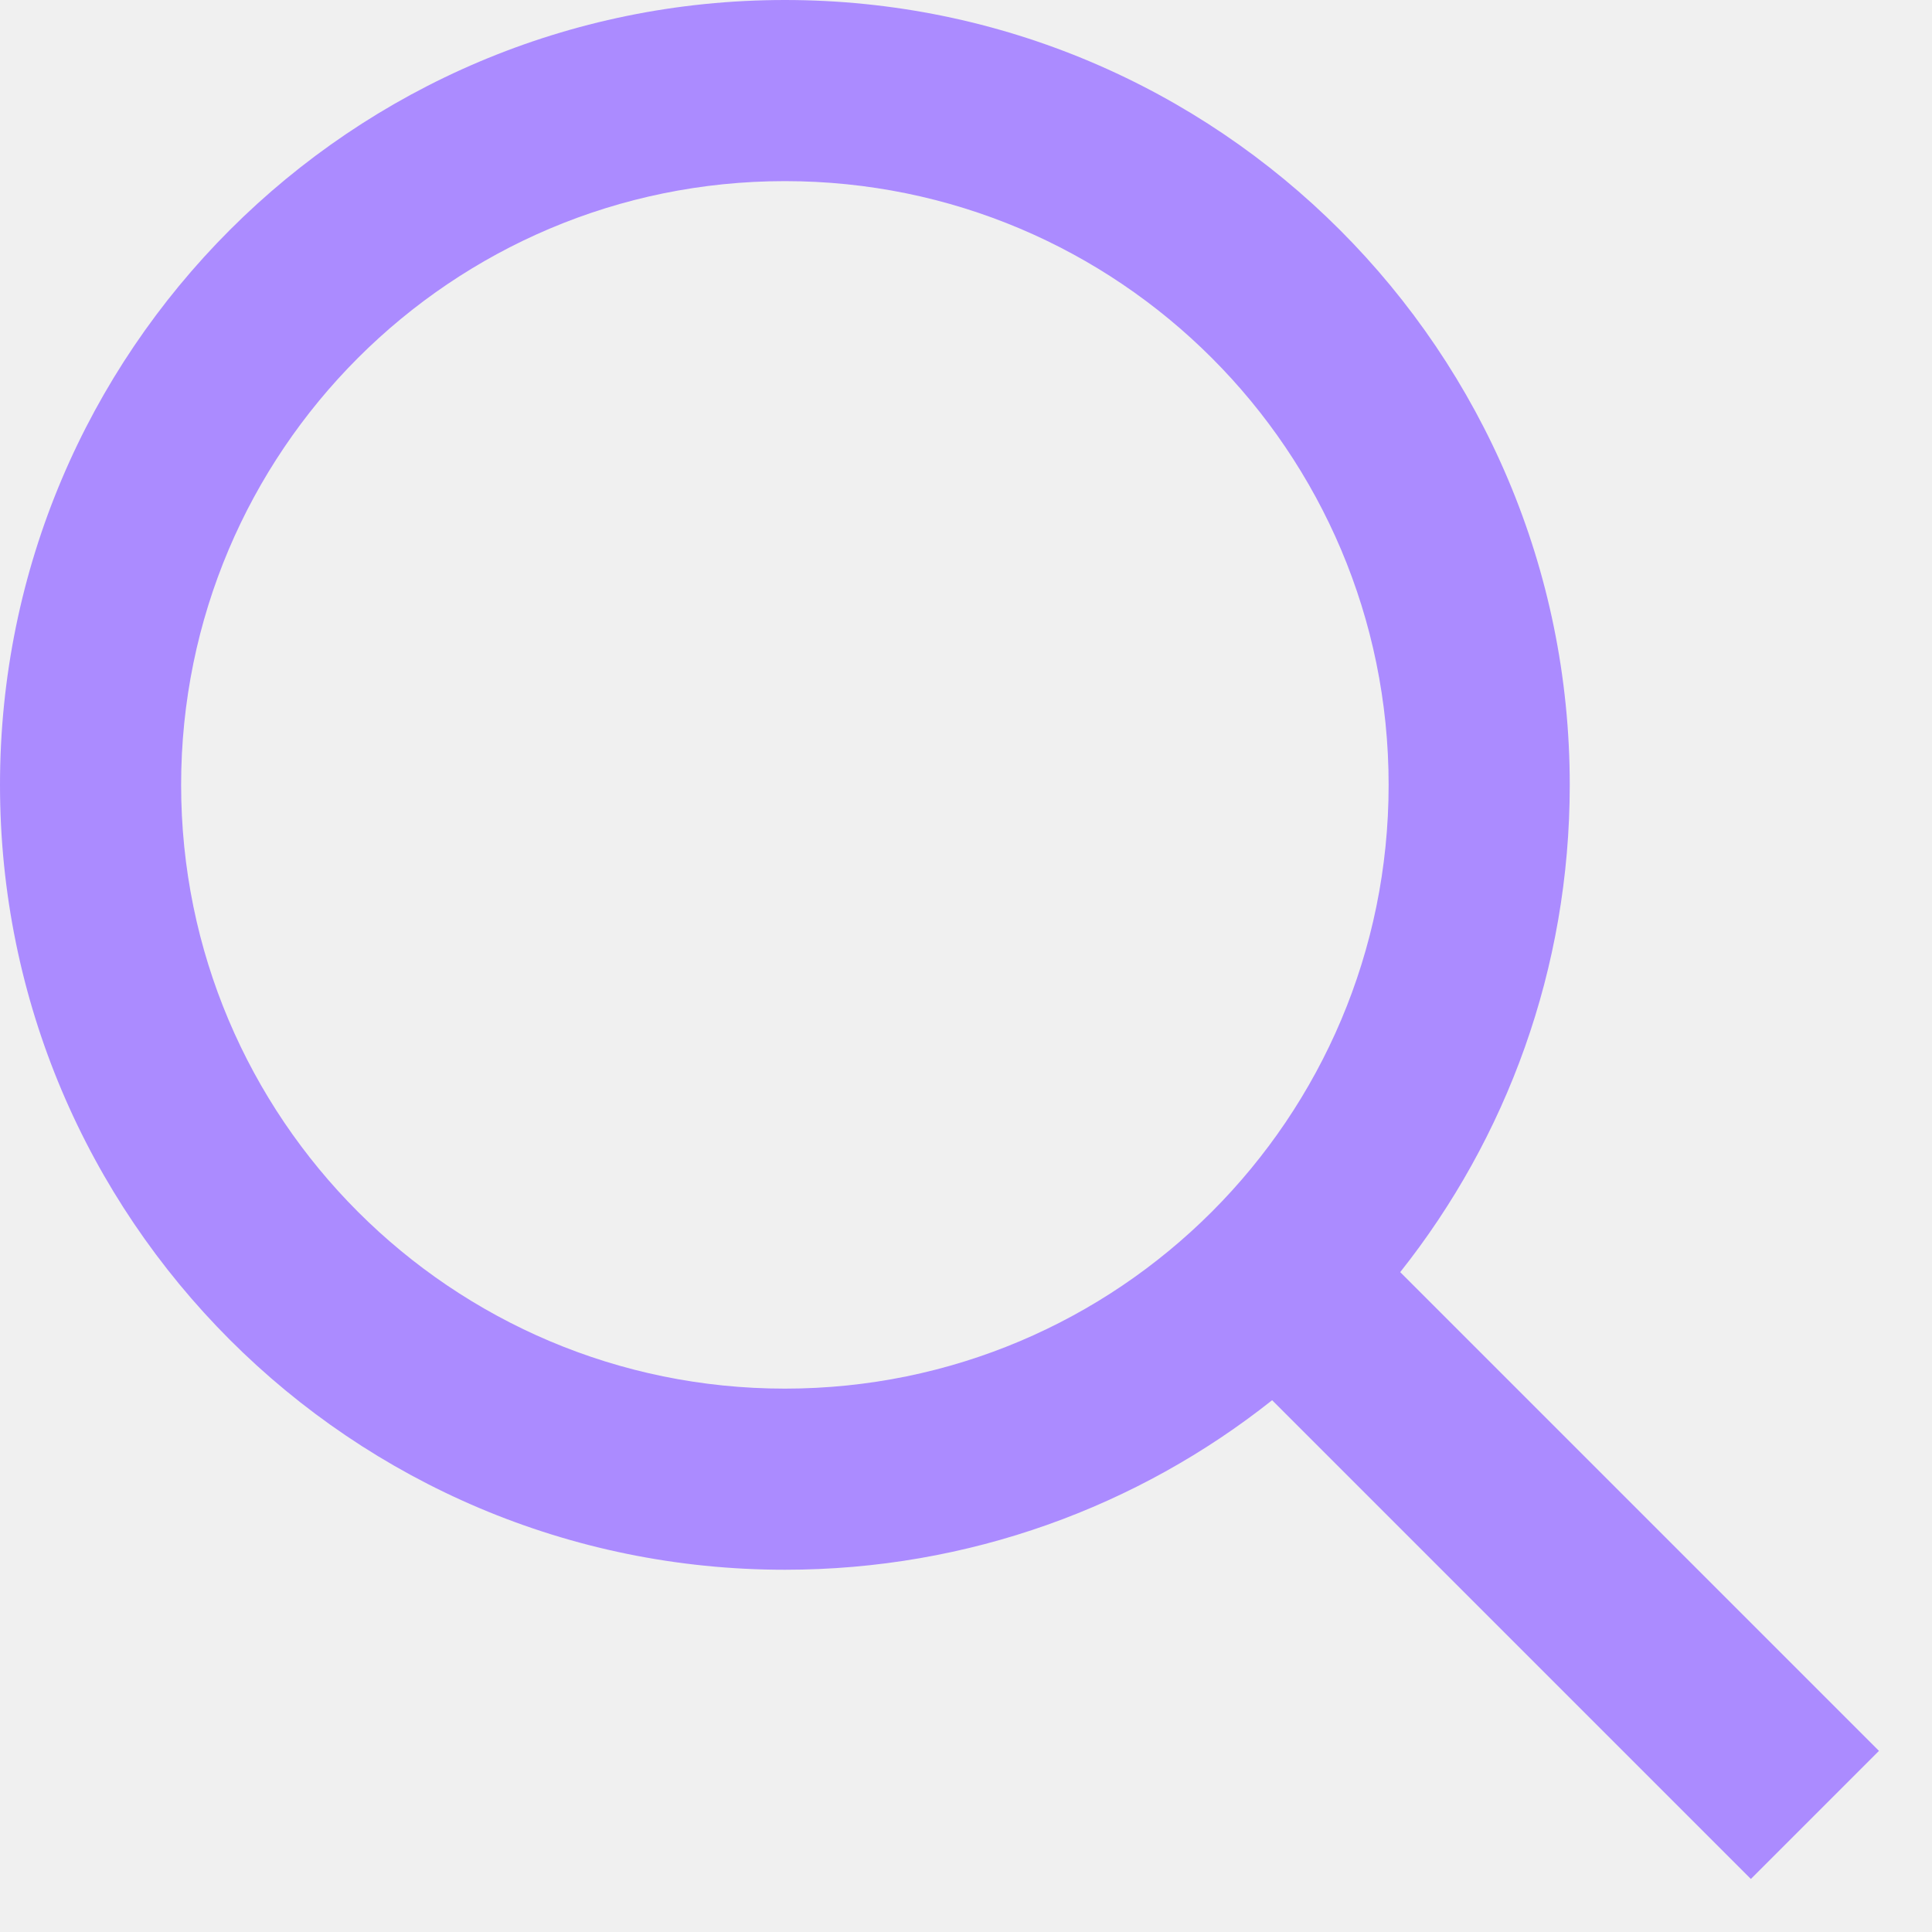
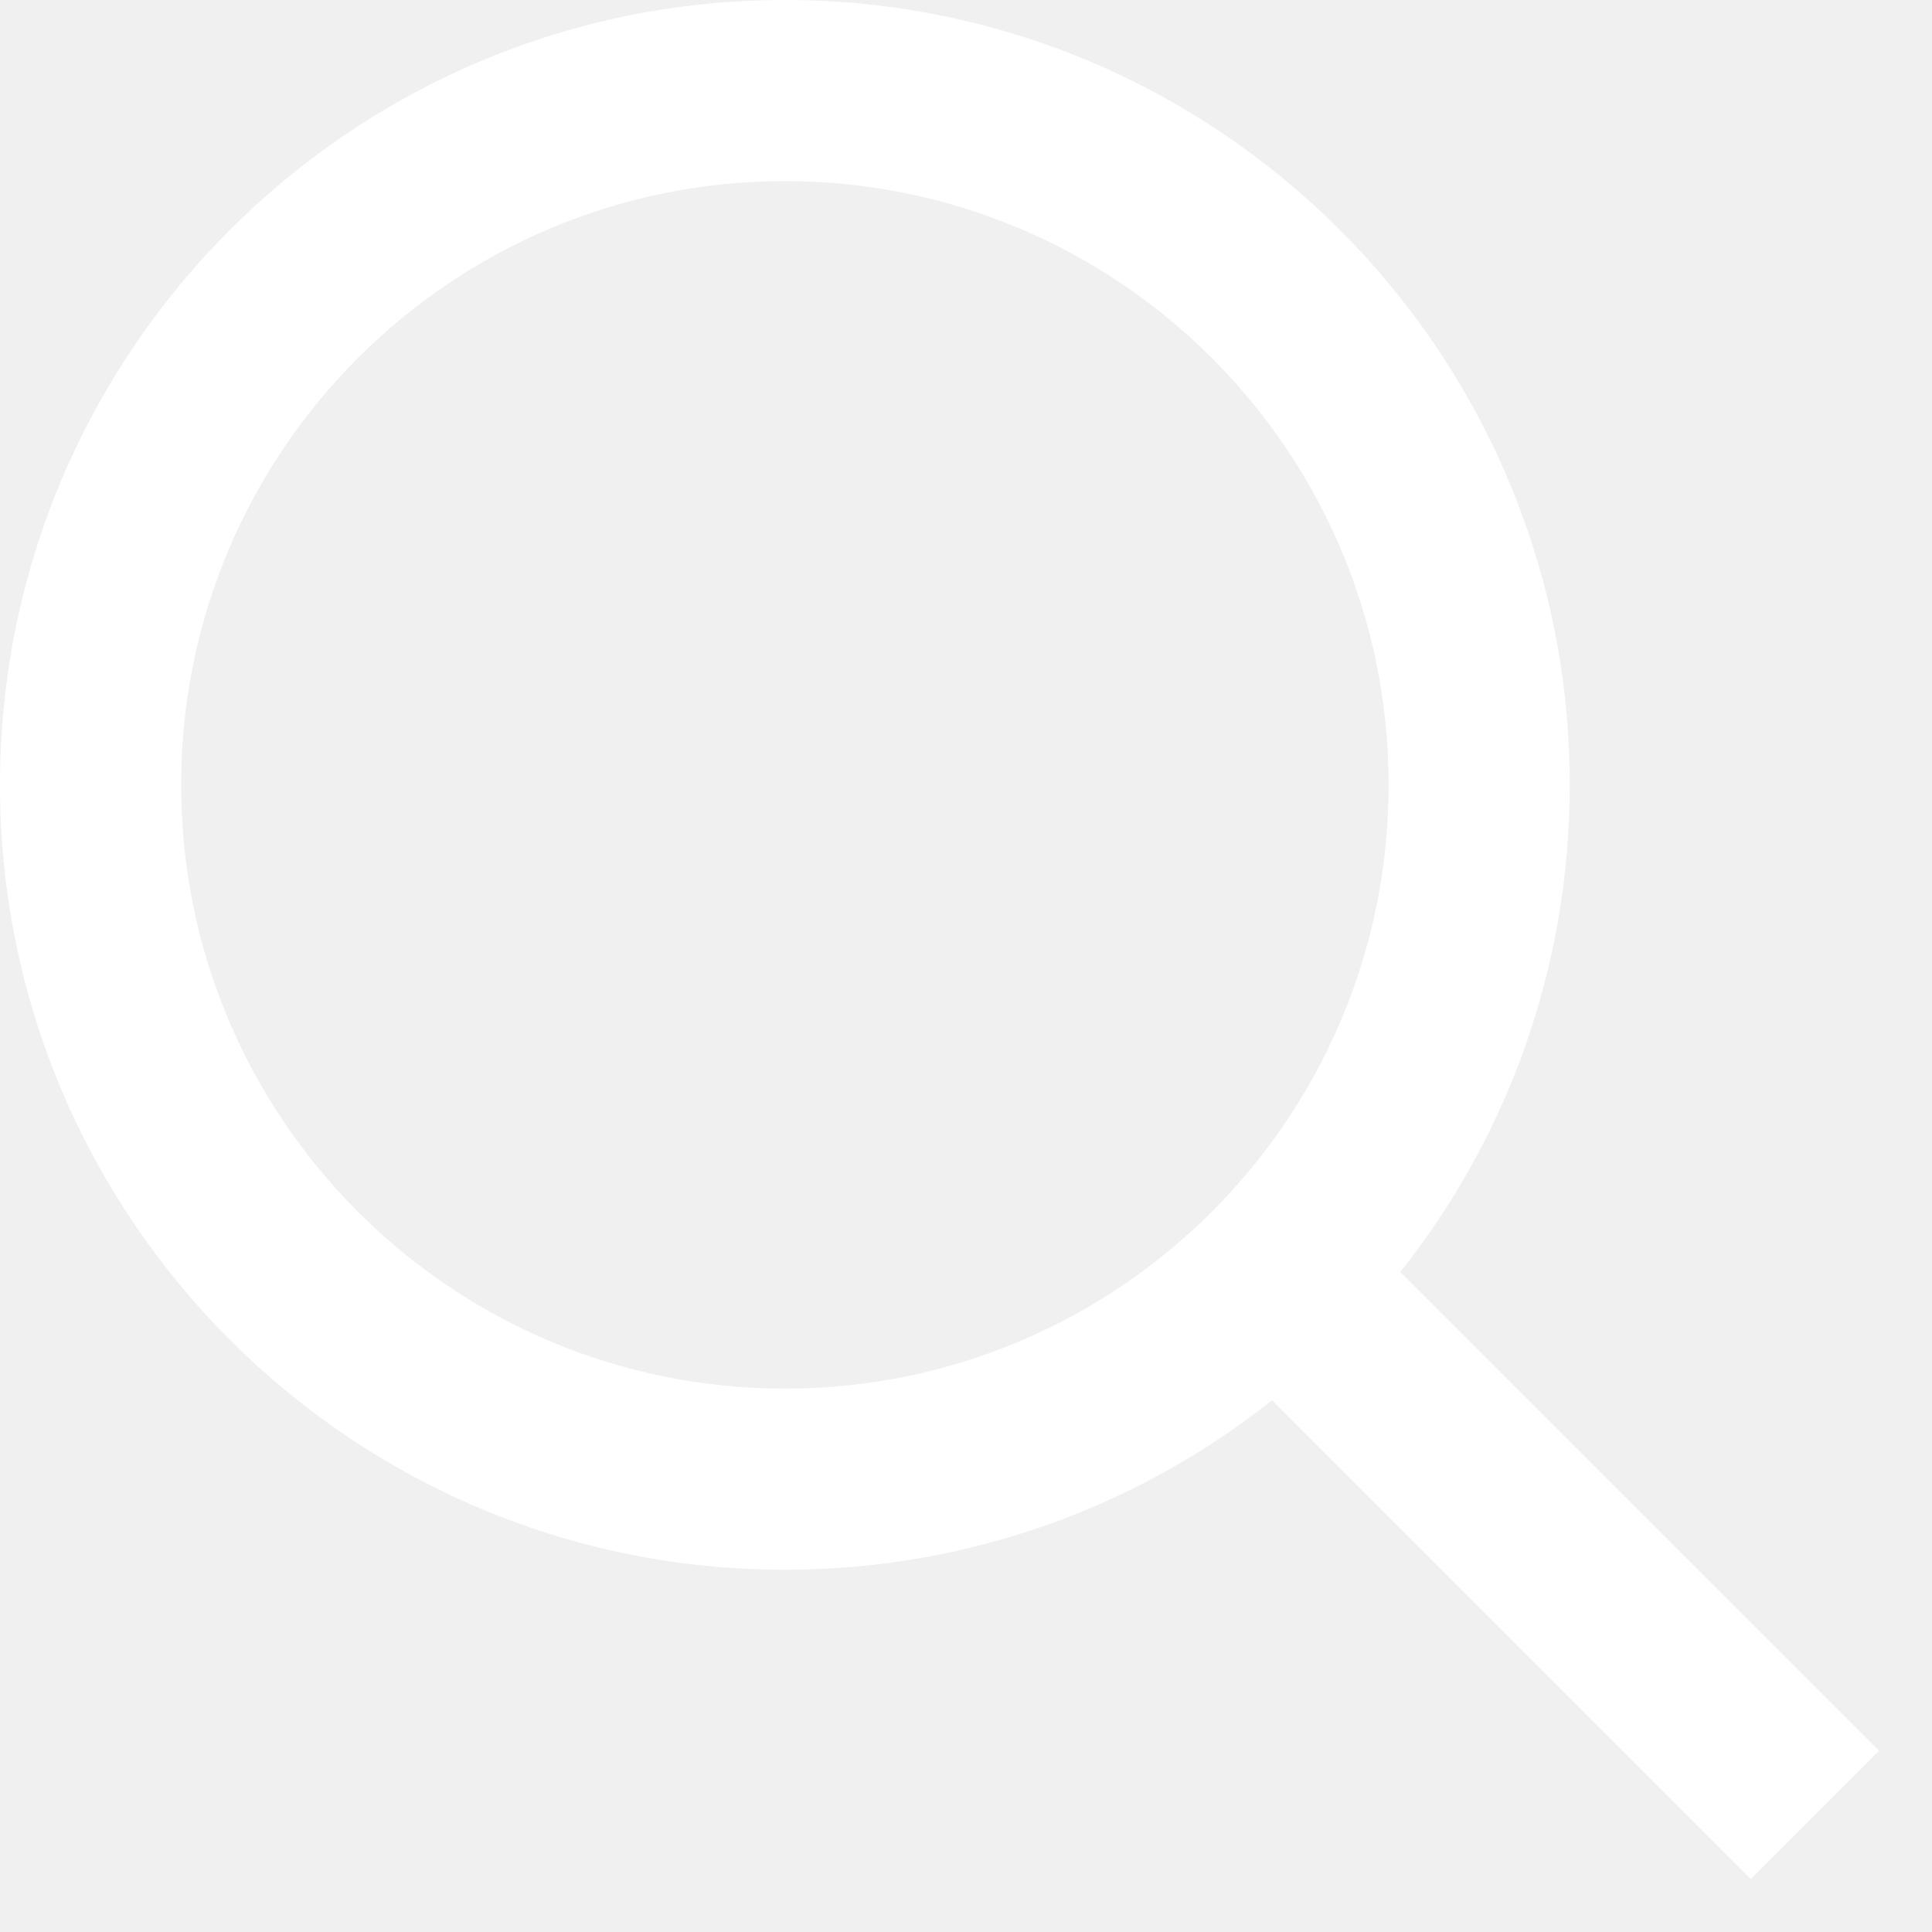
<svg xmlns="http://www.w3.org/2000/svg" width="20" height="20" viewBox="0 0 20 20" fill="none">
-   <path fill-rule="evenodd" clip-rule="evenodd" d="M1.875 8.125C1.875 4.673 4.673 1.875 8.125 1.875C11.577 1.875 14.375 4.673 14.375 8.125C14.375 11.577 11.577 14.375 8.125 14.375C4.673 14.375 1.875 11.577 1.875 8.125ZM8.125 0C3.638 0 0 3.638 0 8.125C0 12.612 3.638 16.25 8.125 16.25C10.031 16.25 11.784 15.594 13.169 14.495L17.462 18.788L18.125 19.451L19.451 18.125L18.788 17.462L14.495 13.169C15.594 11.784 16.25 10.031 16.25 8.125C16.25 3.638 12.612 0 8.125 0Z" fill="#AB8BFF" />
+   <path fill-rule="evenodd" clip-rule="evenodd" d="M1.875 8.125C1.875 4.673 4.673 1.875 8.125 1.875C11.577 1.875 14.375 4.673 14.375 8.125C14.375 11.577 11.577 14.375 8.125 14.375C4.673 14.375 1.875 11.577 1.875 8.125ZM8.125 0C3.638 0 0 3.638 0 8.125C0 12.612 3.638 16.25 8.125 16.25C10.031 16.25 11.784 15.594 13.169 14.495L17.462 18.788L18.125 19.451L19.451 18.125L18.788 17.462L14.495 13.169C15.594 11.784 16.25 10.031 16.25 8.125C16.25 3.638 12.612 0 8.125 0Z" fill="#fff" />
</svg>
